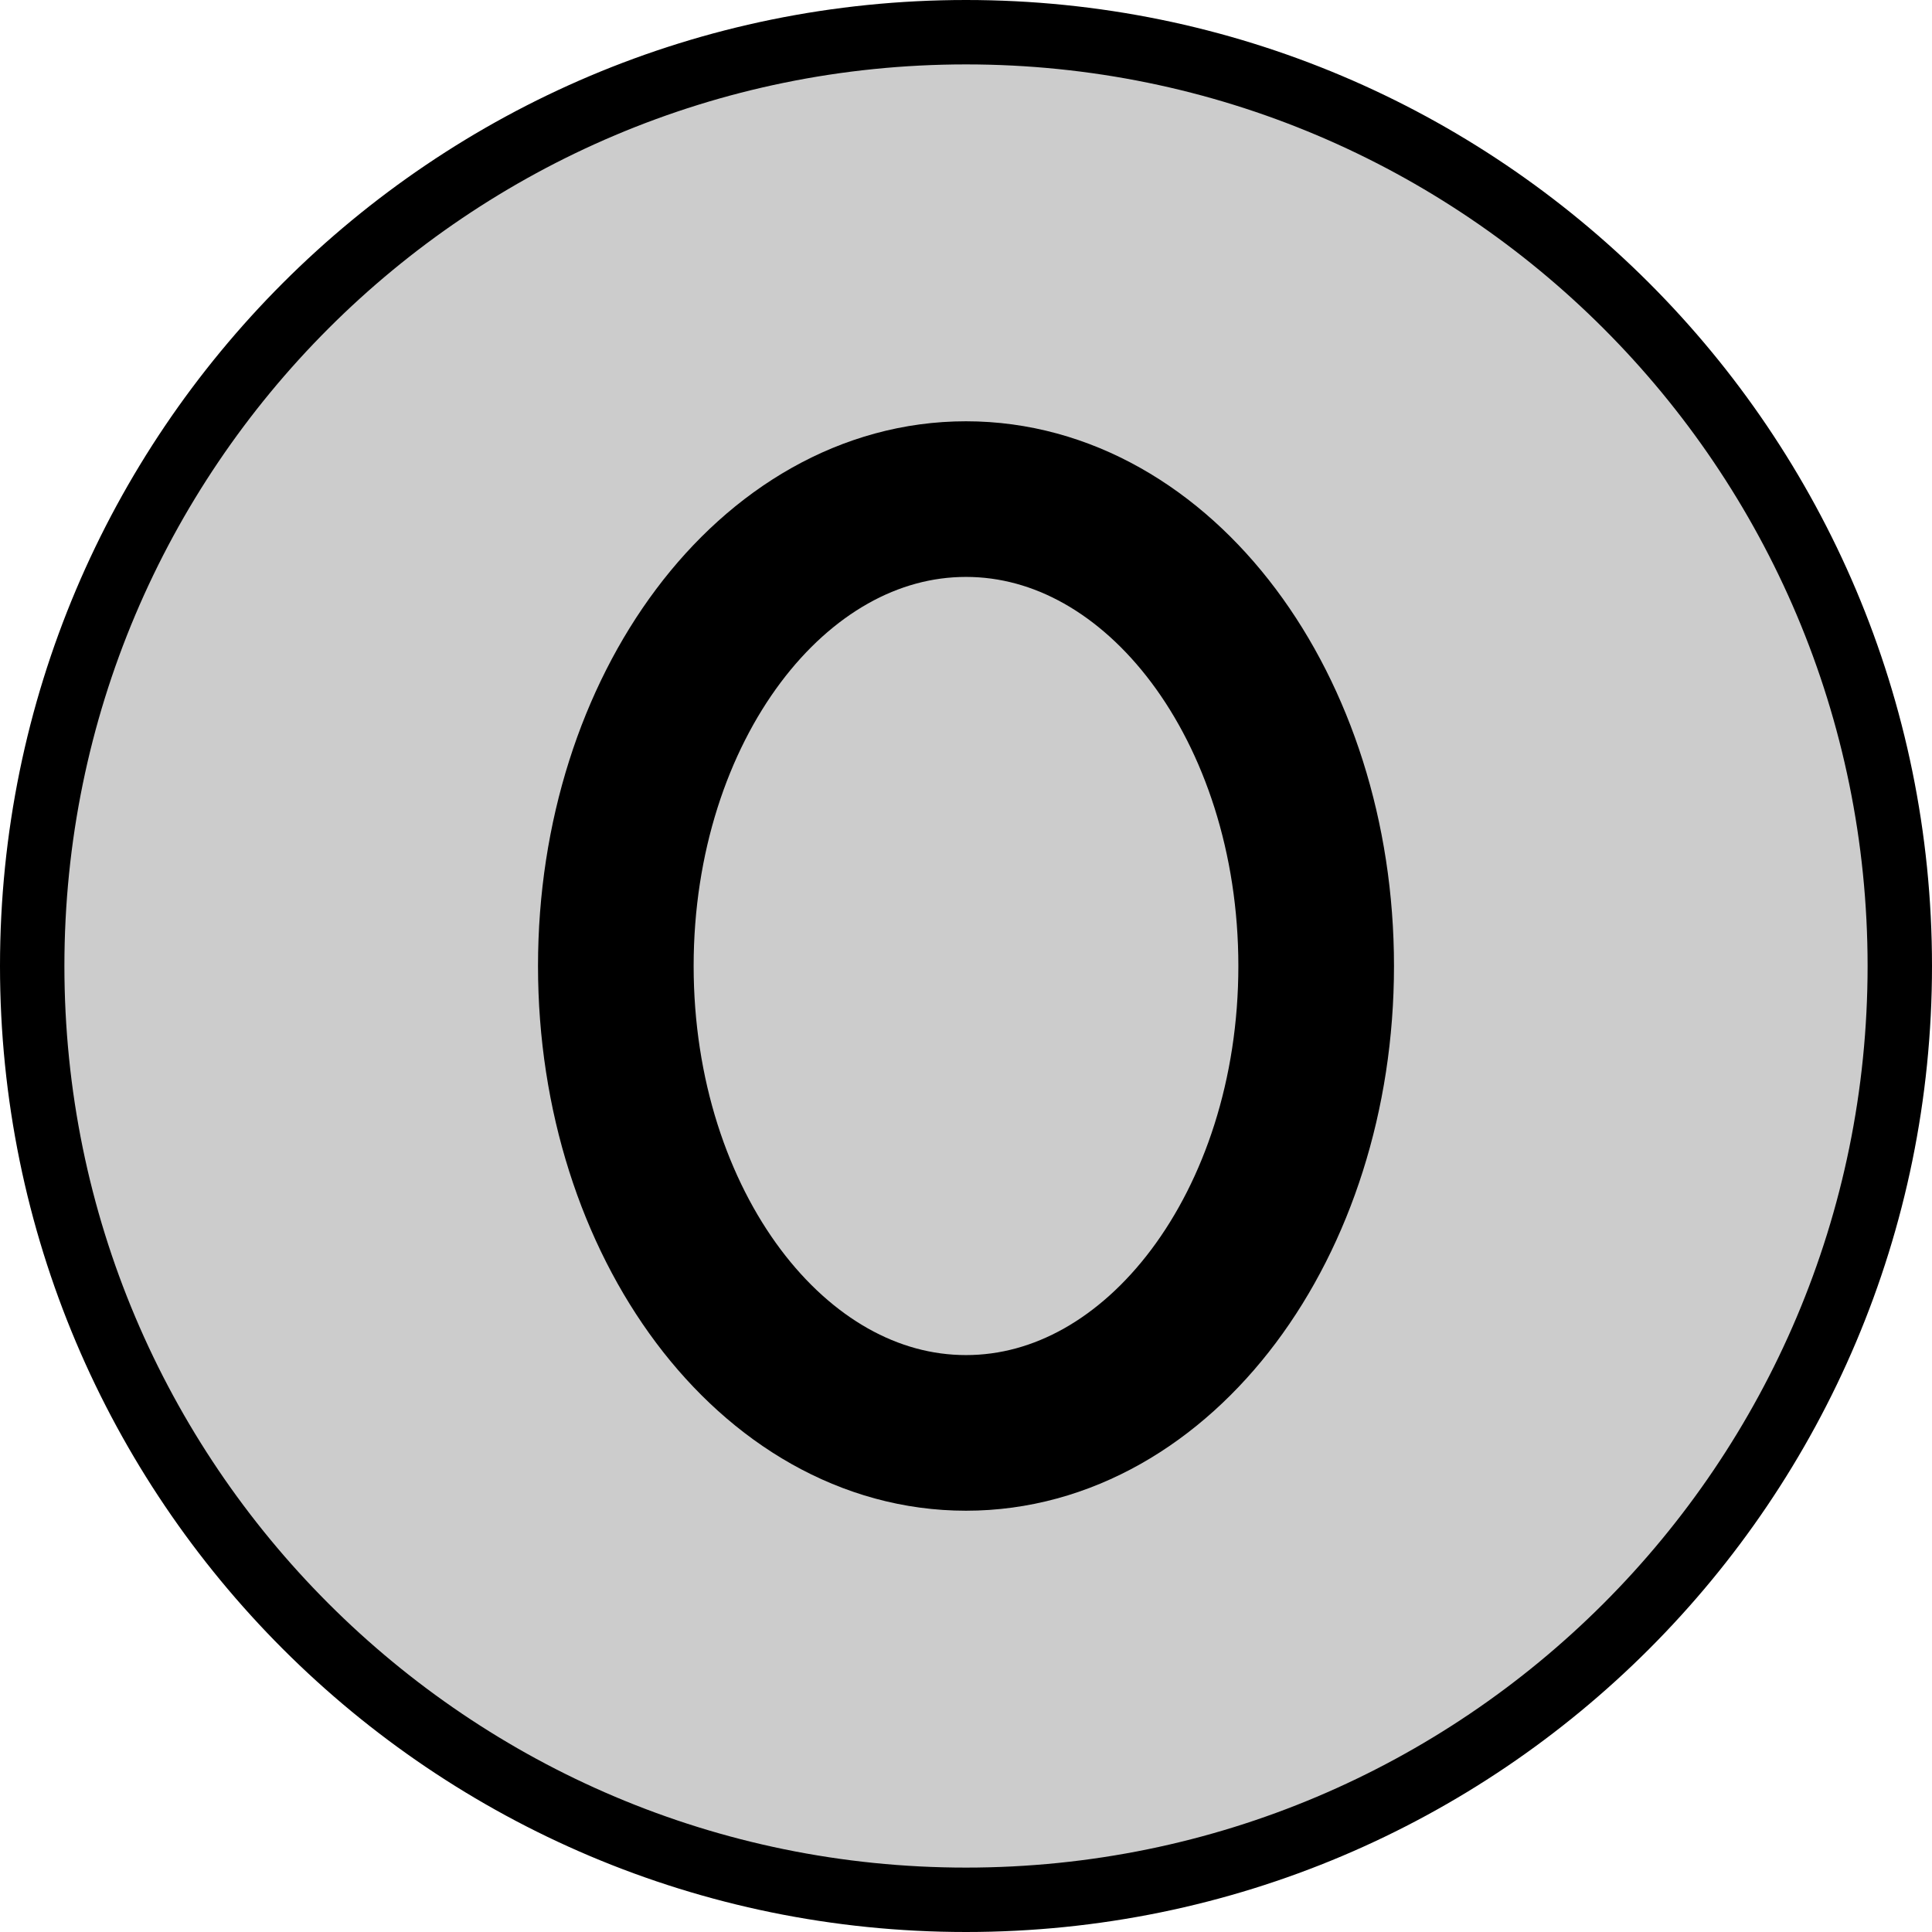
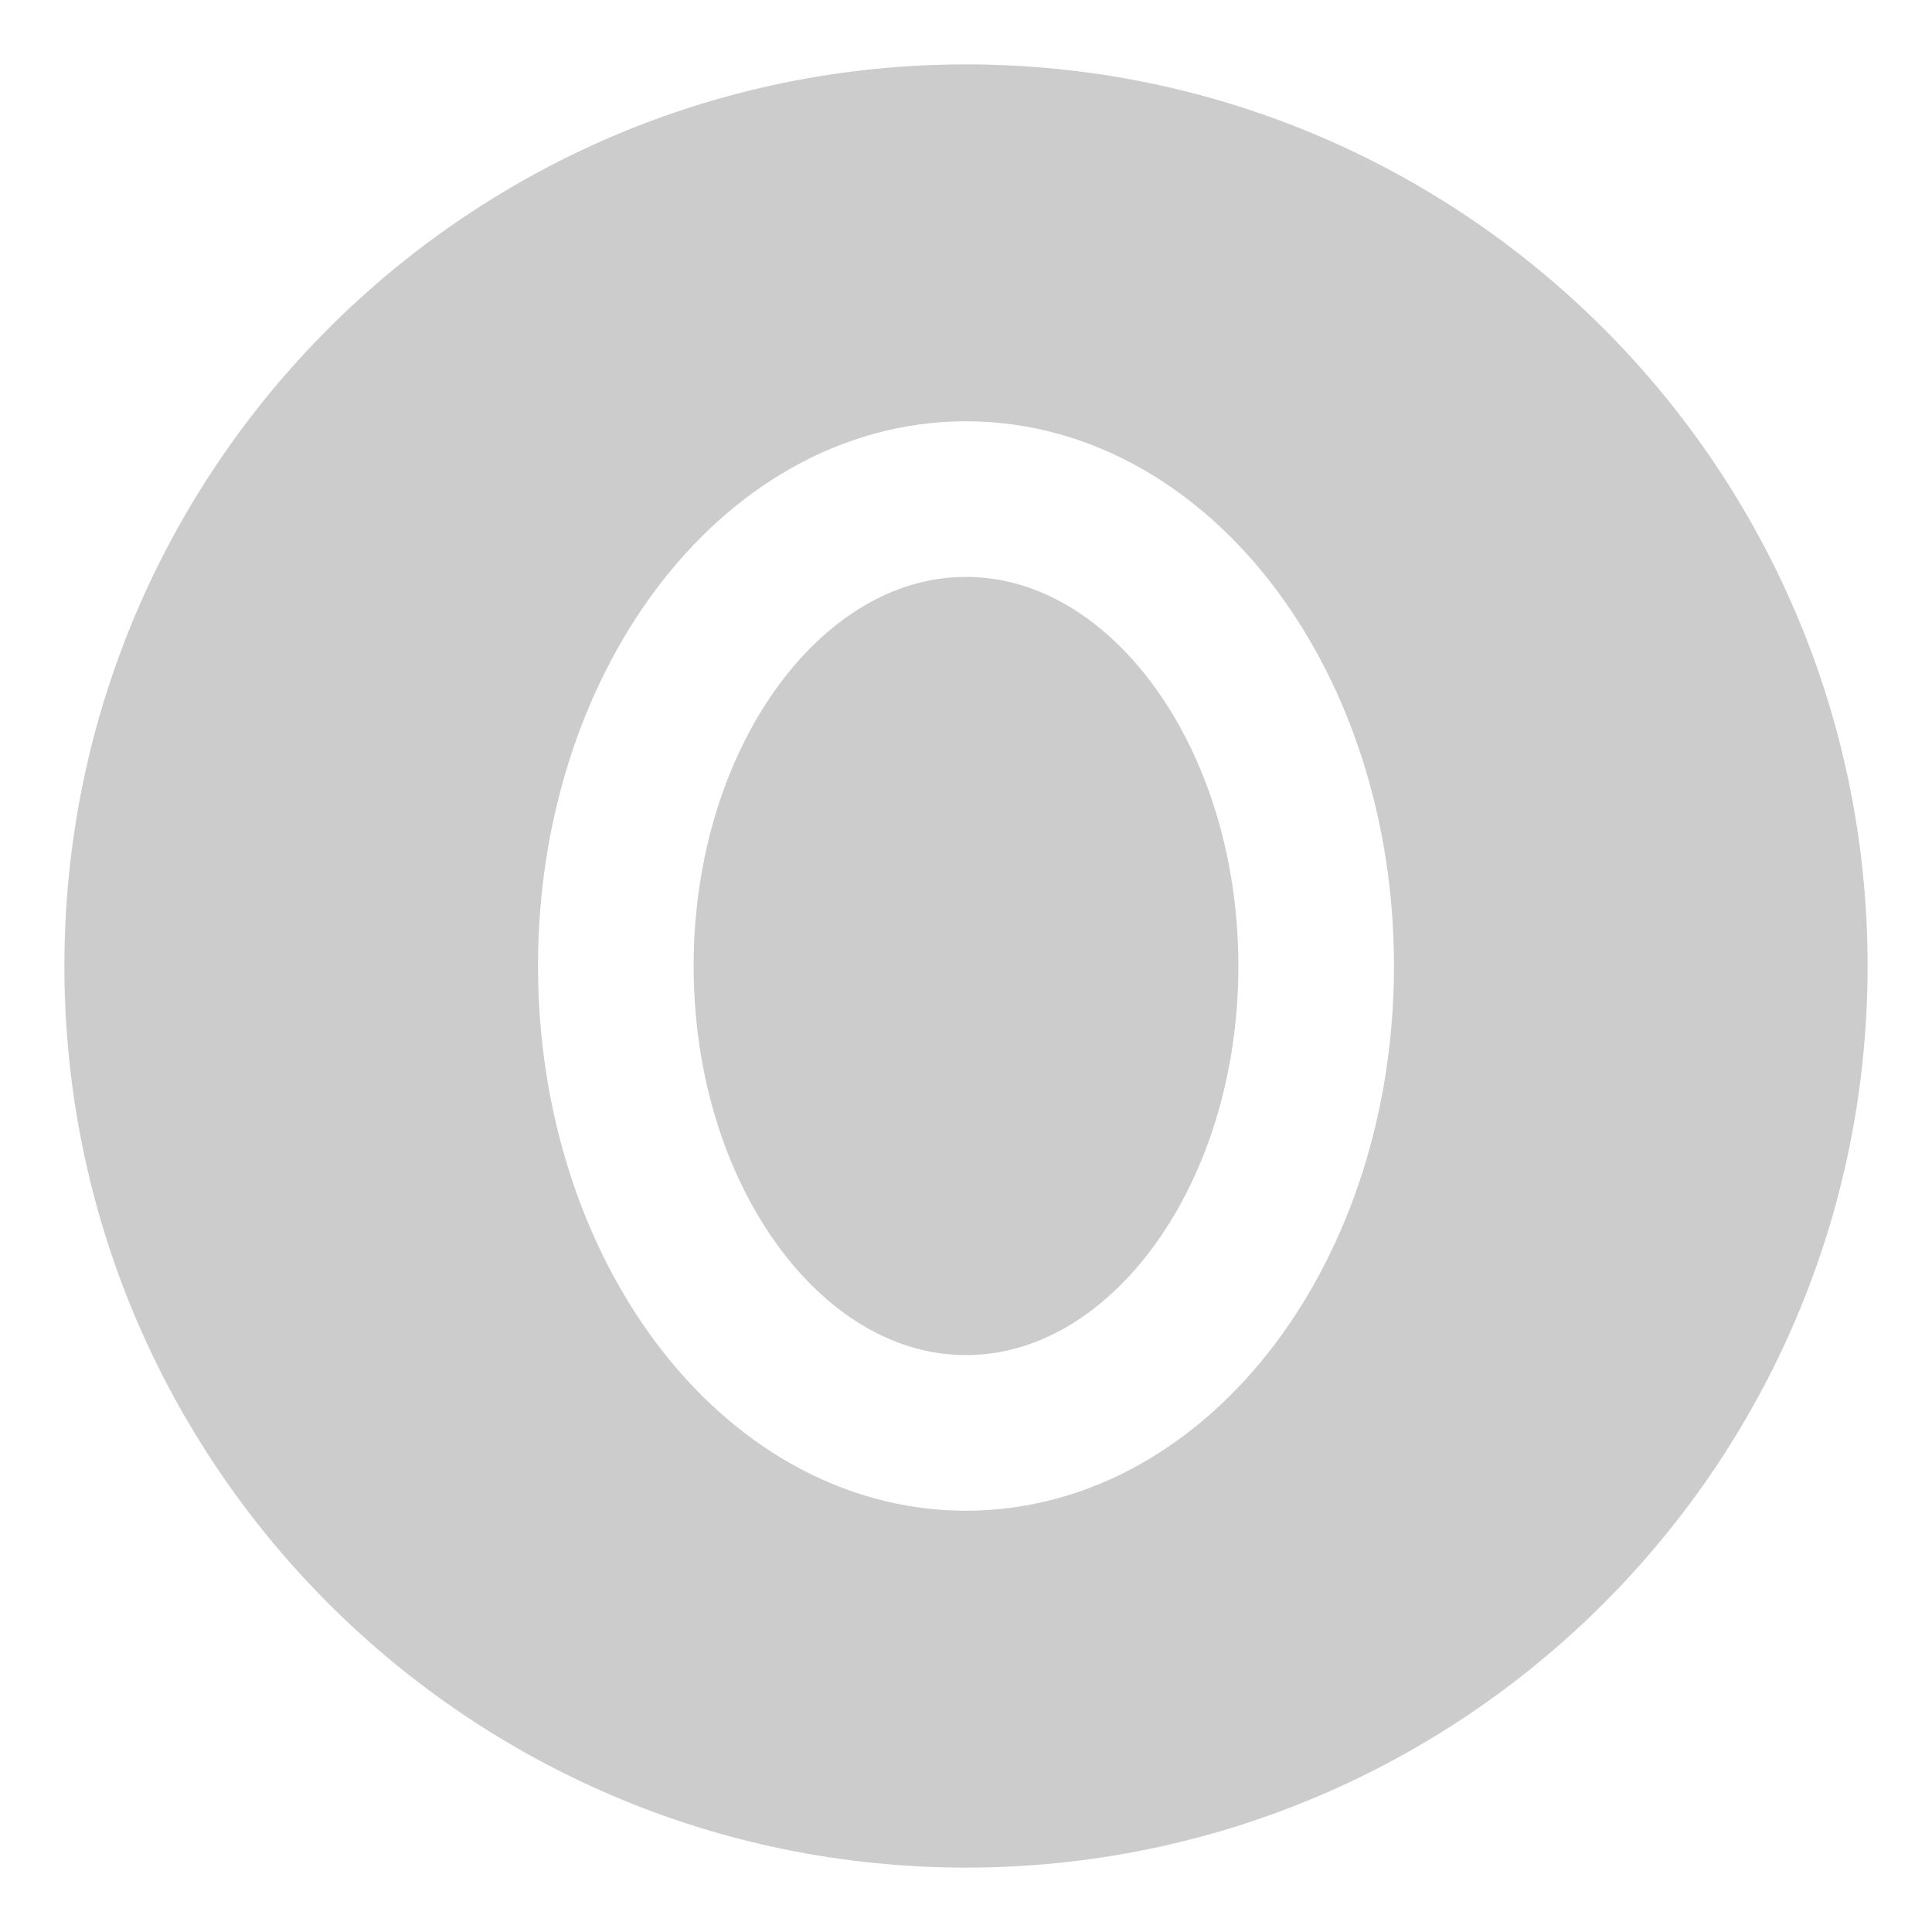
<svg xmlns="http://www.w3.org/2000/svg" viewBox="0 0 60 60">
-   <g transform="matrix(0.302083, 0, 0, 0.302083, -8.666656, -8.666656)">
+   <g style="color:white" transform="matrix(0.302083, 0, 0, 0.302083, -8.666656, -8.666656)">
    <circle cx="128" cy="128" r="96" opacity="0.2" />
    <circle cx="128" cy="128" r="96" fill="none" stroke="currentColor" stroke-miterlimit="10" style="stroke-width: 6.621px;" />
    <ellipse cx="128" cy="128" rx="36" ry="48" fill="none" stroke="currentColor" stroke-linecap="round" stroke-linejoin="round" stroke-width="16" />
  </g>
</svg>
